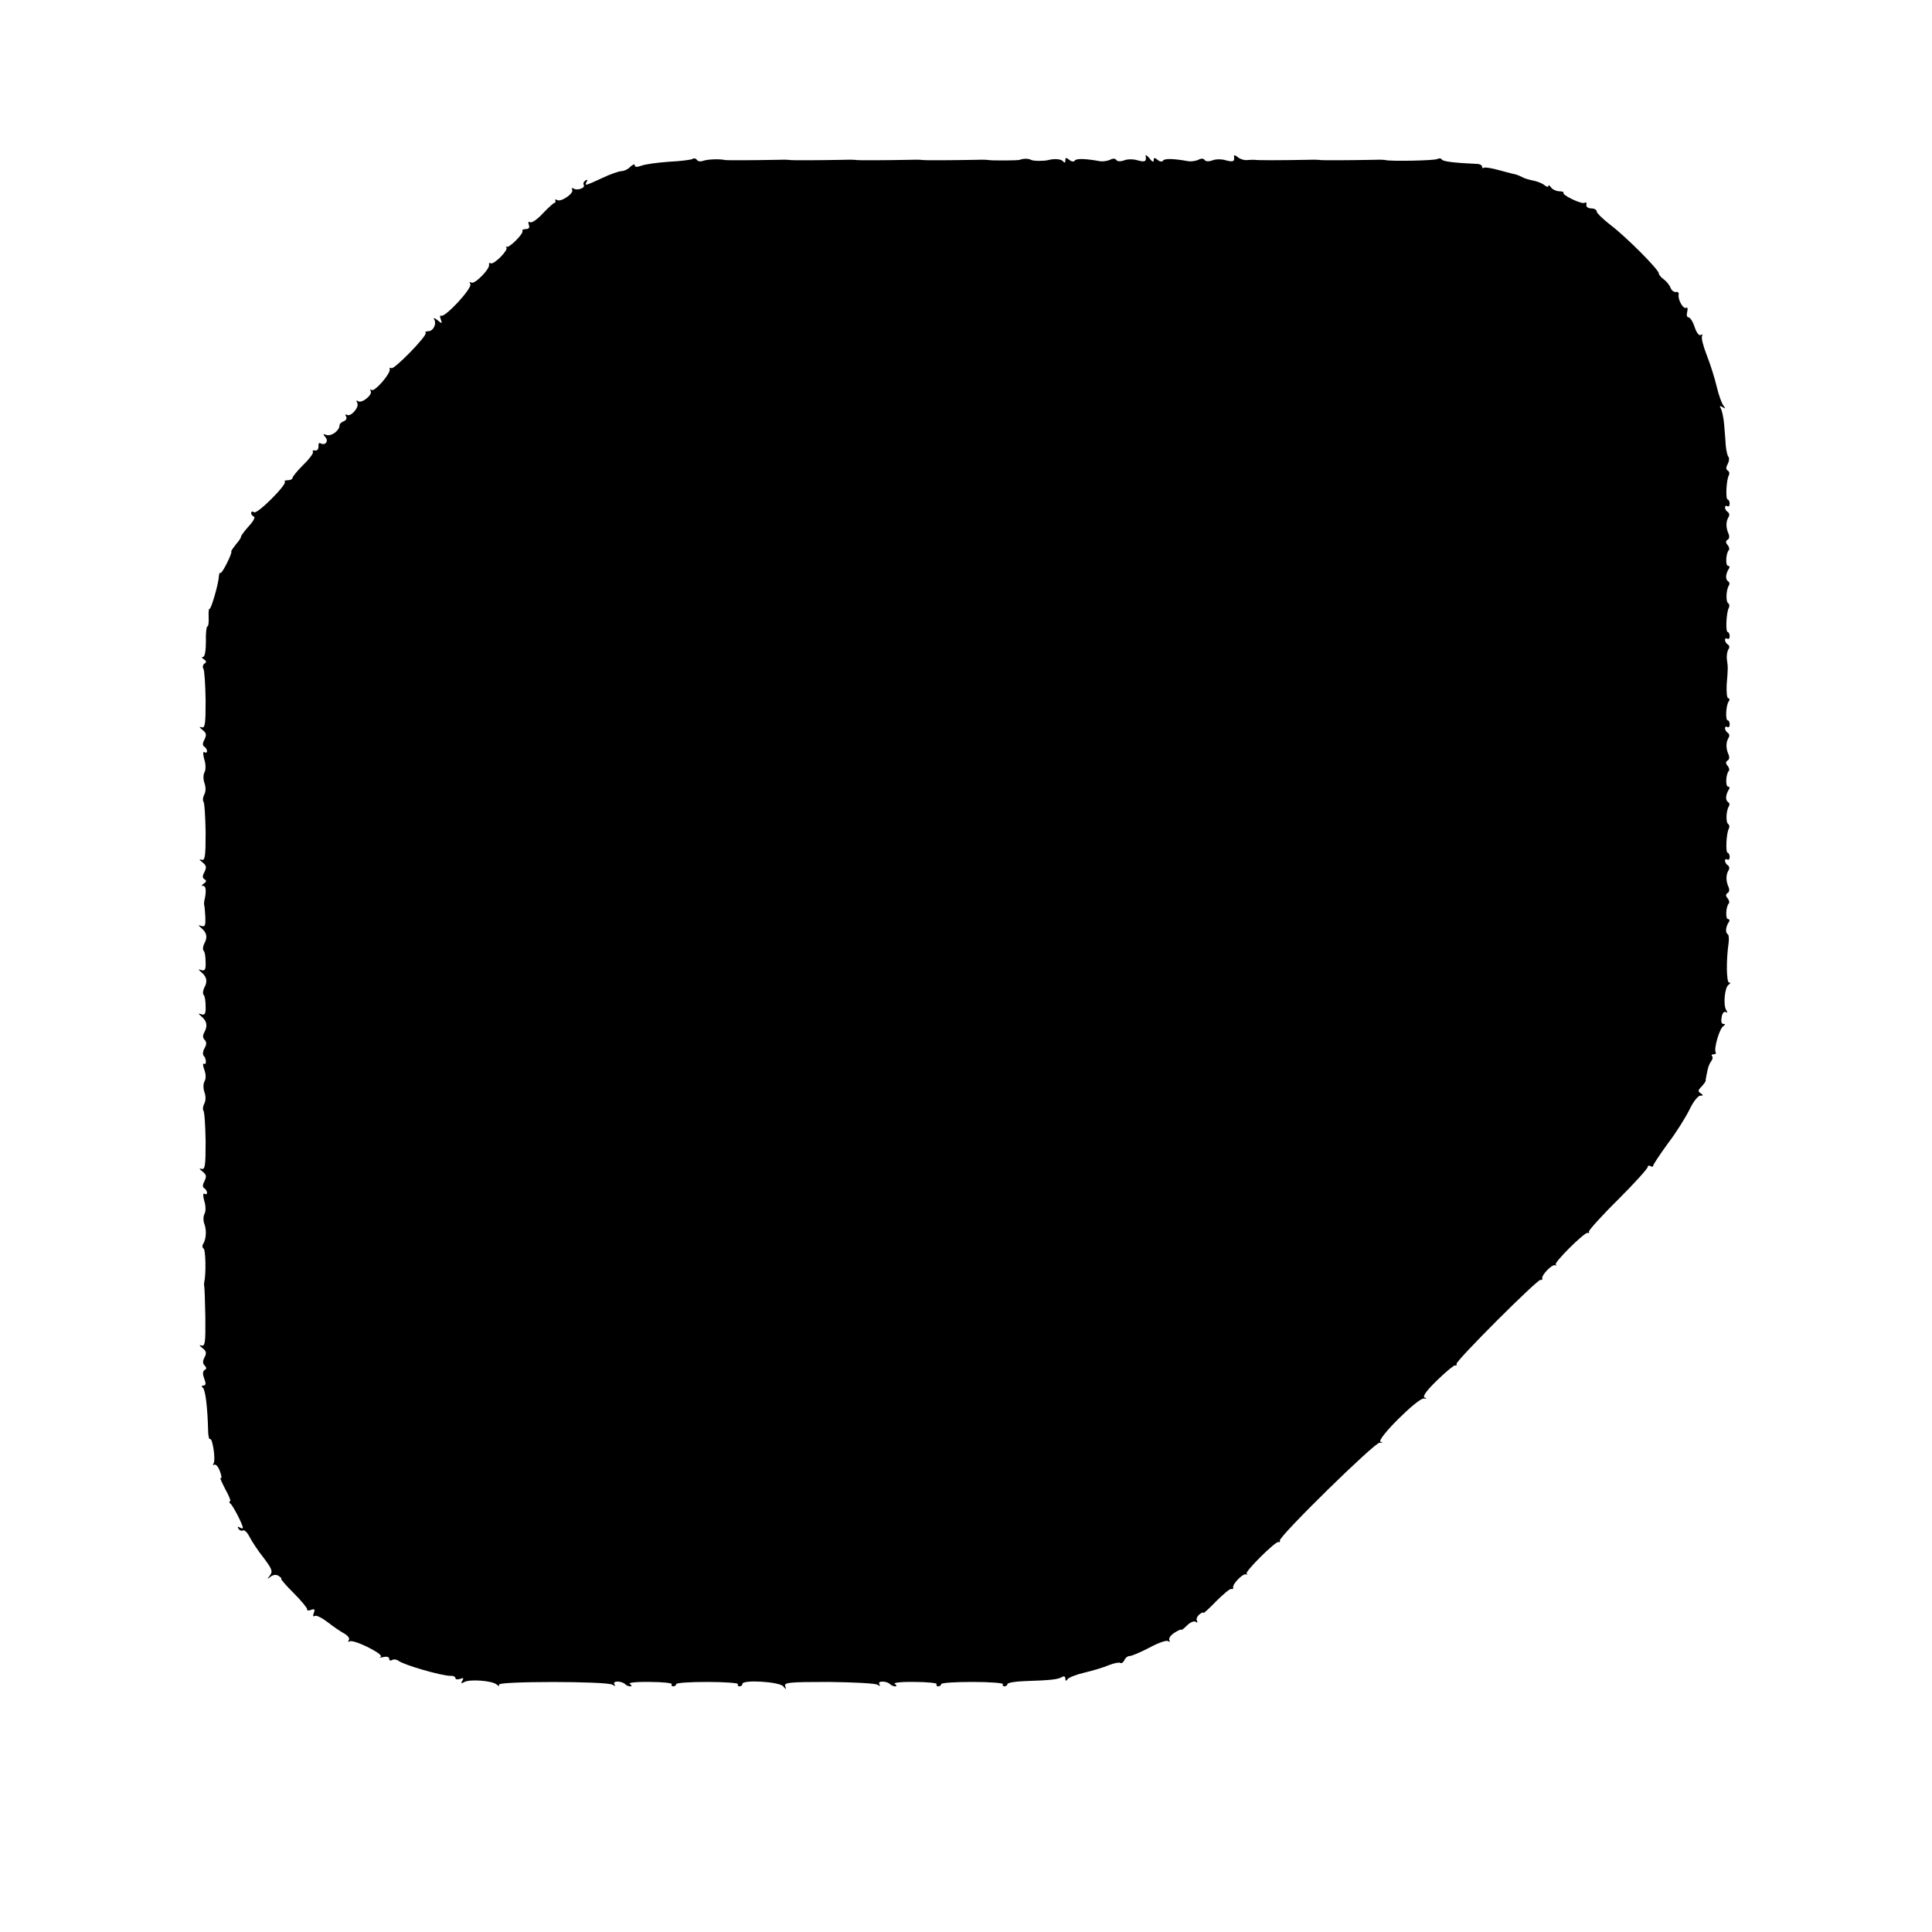
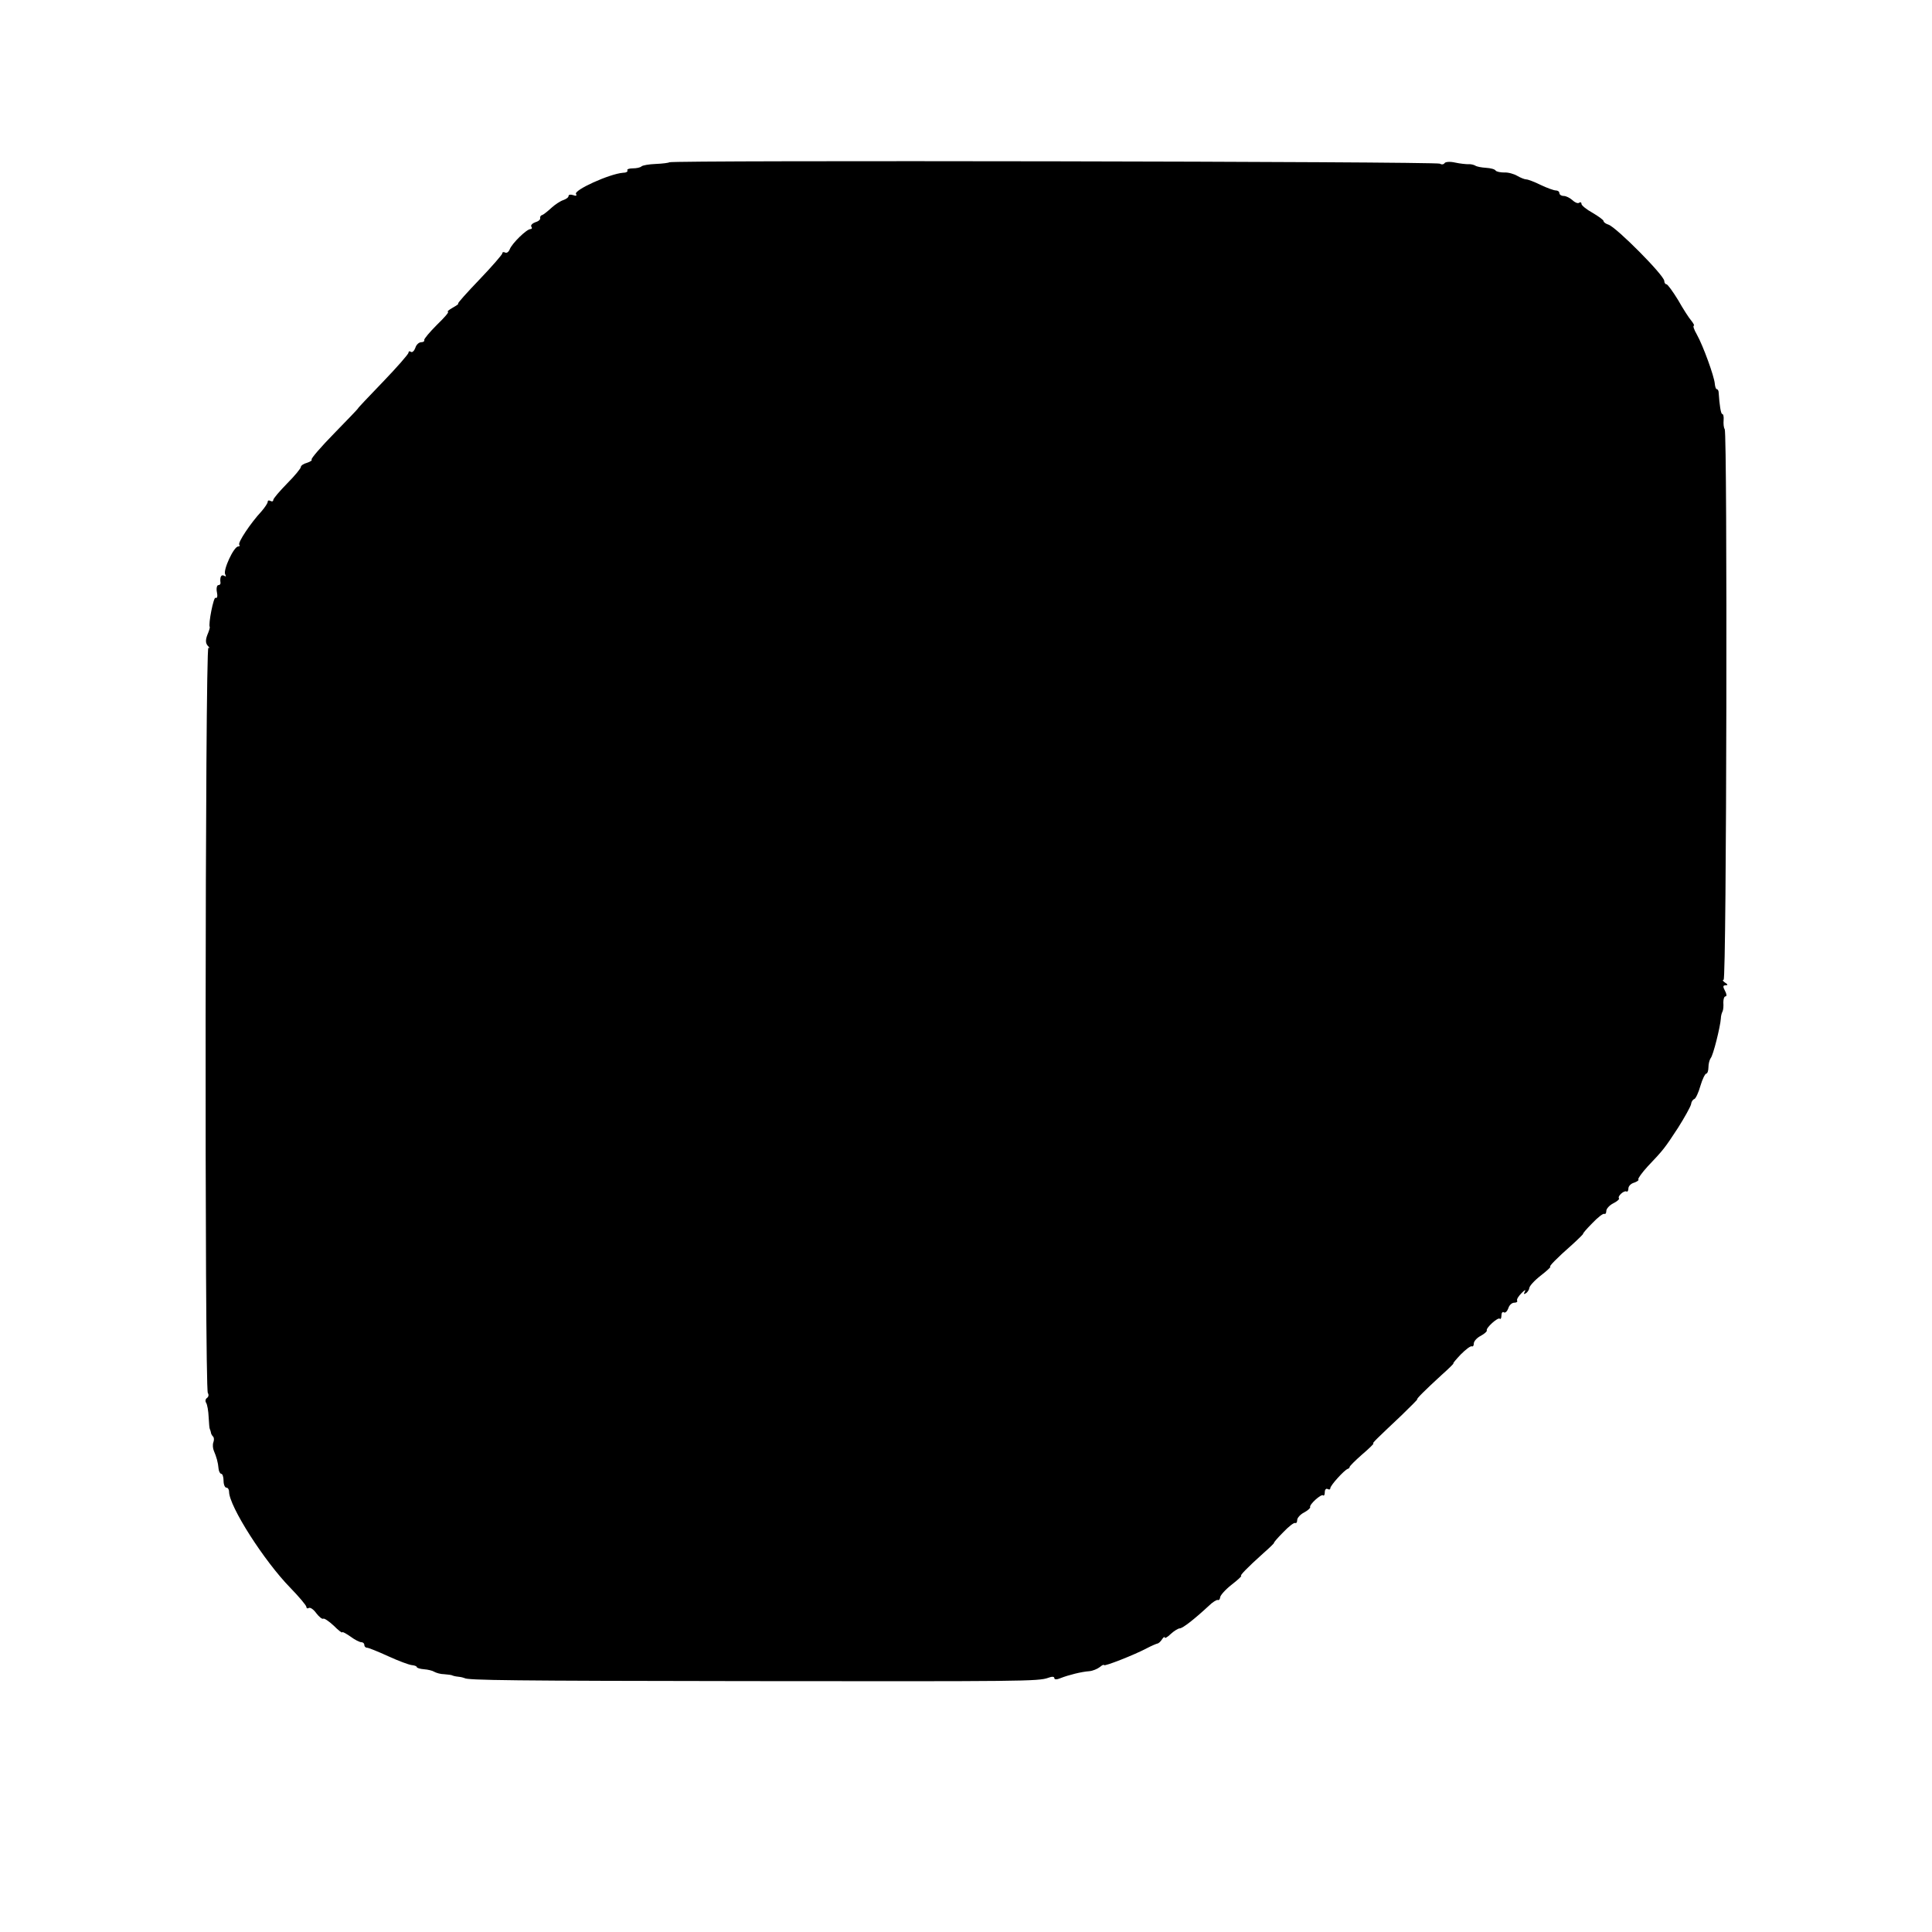
<svg xmlns="http://www.w3.org/2000/svg" version="1.0" width="700pt" height="700pt" viewBox="0 0 700 700" preserveAspectRatio="xMidYMid meet">
  <g transform="translate(0,700) scale(0.1,-0.1)" fill="#000000" stroke="none">
-     <path d="M4151 6435 c3 -21 -2 -23 -29 -16 -15 5 -37 5 -49 0 -13 -5 -25 -4 -28 1 -4 6 -13 7 -23 1 -9 -4 -26 -7 -37 -5 -56 10 -86 10 -91 2 -3 -5 -12 -4 -20 3 -11 9 -14 8 -14 -2 0 -9 -3 -10 -8 -4 -6 9 -32 11 -54 5 -17 -4 -54 -4 -63 1 -9 5 -27 5 -40 0 -6 -3 -102 -3 -112 -1 -5 1 -24 2 -43 1 -105 -2 -186 -2 -195 -1 -5 1 -26 2 -45 1 -105 -2 -186 -2 -195 -1 -5 1 -26 2 -45 1 -105 -2 -186 -2 -195 -1 -5 1 -26 2 -45 1 -103 -2 -186 -2 -192 -1 -21 5 -66 3 -81 -3 -9 -3 -19 -2 -22 4 -4 5 -11 7 -16 3 -5 -3 -43 -8 -85 -10 -41 -3 -86 -9 -99 -14 -17 -6 -25 -6 -25 1 0 6 -7 3 -16 -5 -8 -9 -23 -16 -32 -16 -9 0 -41 -11 -70 -25 -61 -28 -66 -30 -56 -13 4 7 3 8 -5 4 -6 -4 -9 -11 -6 -16 7 -11 -24 -22 -37 -13 -6 3 -8 1 -5 -4 8 -13 -40 -46 -54 -38 -5 4 -8 3 -7 -2 2 -4 0 -8 -3 -8 -3 0 -22 -17 -42 -38 -20 -22 -41 -36 -46 -32 -7 3 -8 0 -5 -9 4 -11 0 -16 -11 -16 -9 0 -14 -3 -12 -7 5 -9 -49 -63 -57 -57 -3 2 -4 1 -1 -3 7 -10 -46 -63 -57 -57 -5 3 -7 1 -6 -4 5 -15 -52 -73 -64 -66 -7 4 -8 3 -4 -5 9 -14 -92 -123 -106 -115 -4 3 -5 -3 -1 -13 6 -16 5 -17 -12 -3 -10 8 -16 10 -12 3 10 -16 -3 -43 -21 -43 -8 0 -13 -3 -10 -6 9 -8 -114 -134 -124 -128 -5 3 -7 2 -6 -3 5 -15 -54 -83 -65 -76 -6 3 -7 2 -4 -4 8 -13 -31 -45 -45 -37 -7 5 -8 3 -4 -5 10 -15 -23 -53 -37 -44 -6 3 -7 1 -3 -6 4 -6 0 -14 -8 -17 -9 -3 -16 -10 -16 -16 0 -18 -30 -40 -47 -34 -13 5 -14 4 -4 -8 13 -15 -1 -32 -18 -22 -5 3 -8 -2 -7 -12 0 -9 -5 -16 -12 -14 -8 1 -11 -1 -8 -6 2 -4 -13 -25 -35 -46 -21 -21 -39 -43 -39 -47 0 -5 -8 -9 -17 -9 -9 0 -14 -2 -11 -5 9 -10 -99 -118 -111 -111 -6 4 -11 3 -11 -3 0 -5 5 -11 10 -13 6 -2 -3 -18 -20 -36 -16 -18 -28 -35 -27 -37 1 -2 -7 -15 -18 -27 -10 -13 -18 -24 -17 -26 5 -5 -34 -82 -39 -78 -3 3 -5 -3 -6 -12 -1 -27 -29 -123 -34 -118 -2 3 -4 -11 -3 -30 1 -19 -1 -34 -5 -34 -3 0 -6 -25 -5 -55 0 -32 -4 -55 -10 -55 -6 0 -5 -4 3 -9 9 -6 10 -11 2 -15 -6 -4 -8 -13 -4 -19 4 -7 7 -58 8 -115 0 -87 -2 -101 -15 -97 -10 3 -8 0 3 -9 15 -12 16 -18 8 -35 -7 -13 -8 -22 -1 -26 5 -3 10 -11 10 -16 0 -6 -4 -8 -9 -4 -6 3 -6 -7 -1 -26 6 -18 6 -38 1 -47 -5 -9 -5 -26 0 -40 5 -14 5 -30 -1 -41 -5 -10 -6 -21 -3 -25 4 -4 7 -54 8 -112 0 -88 -2 -103 -15 -99 -10 3 -8 0 3 -9 15 -12 16 -18 8 -35 -8 -14 -8 -22 0 -27 8 -4 7 -9 -2 -15 -9 -6 -10 -9 -2 -9 10 0 11 -22 3 -55 -1 -5 -1 -12 0 -15 1 -3 3 -22 4 -43 1 -30 -1 -36 -14 -32 -13 4 -13 4 0 -8 19 -16 23 -33 10 -56 -5 -10 -6 -22 -2 -26 4 -3 7 -22 7 -41 1 -27 -3 -33 -15 -29 -13 4 -13 4 0 -8 19 -16 23 -33 10 -56 -5 -10 -6 -22 -2 -26 4 -3 7 -22 7 -41 1 -27 -3 -33 -15 -29 -13 4 -13 4 0 -8 19 -16 23 -33 11 -56 -7 -12 -7 -21 0 -28 8 -8 8 -17 0 -31 -6 -10 -7 -22 -4 -26 11 -10 12 -37 2 -30 -5 3 -4 -7 1 -21 6 -16 7 -33 1 -43 -5 -9 -5 -26 0 -40 5 -14 5 -30 -1 -41 -5 -10 -6 -21 -3 -25 4 -4 7 -54 8 -112 0 -88 -2 -103 -15 -99 -10 3 -8 0 3 -9 15 -12 16 -18 8 -35 -7 -13 -8 -22 -1 -26 5 -3 10 -11 10 -16 0 -6 -4 -8 -9 -4 -6 3 -6 -7 -1 -26 6 -18 6 -38 1 -47 -5 -9 -5 -26 0 -38 8 -23 6 -55 -6 -73 -3 -5 -2 -12 3 -15 7 -4 9 -93 2 -121 -1 -5 -1 -12 0 -15 1 -3 3 -53 4 -113 1 -91 -1 -106 -14 -102 -10 3 -8 0 3 -9 15 -11 16 -19 8 -34 -7 -13 -7 -22 0 -29 8 -8 8 -13 0 -17 -7 -5 -7 -15 -1 -31 7 -18 6 -25 -3 -25 -7 0 -8 -3 -2 -8 9 -7 17 -71 19 -154 0 -20 4 -35 7 -32 9 5 21 -75 13 -88 -4 -6 -3 -8 2 -5 6 3 15 -7 21 -24 6 -16 7 -27 3 -24 -5 3 3 -15 16 -40 14 -25 22 -45 17 -45 -4 0 -3 -4 2 -8 9 -7 45 -76 45 -88 0 -3 -5 -2 -12 2 -7 4 -8 3 -4 -5 4 -6 11 -9 16 -6 5 3 16 -7 24 -23 8 -16 31 -51 51 -76 31 -41 34 -50 23 -64 -11 -15 -11 -15 2 -5 10 8 21 9 30 3 8 -6 12 -10 9 -10 -4 0 16 -23 45 -52 28 -28 50 -55 49 -59 -2 -5 5 -5 14 -2 13 5 15 2 10 -11 -4 -10 -3 -15 3 -11 6 4 27 -7 48 -23 20 -16 47 -34 60 -41 12 -7 20 -17 16 -23 -4 -6 -3 -8 3 -5 6 4 36 -6 68 -22 35 -18 52 -31 43 -35 -7 -3 -3 -3 10 0 13 3 22 1 22 -6 0 -6 5 -8 10 -5 6 4 16 3 23 -2 21 -16 157 -55 190 -55 9 1 17 -3 17 -8 0 -5 7 -6 17 -3 12 5 14 3 8 -7 -6 -9 -4 -11 6 -5 18 12 101 6 118 -8 8 -7 12 -7 9 -1 -8 13 390 13 411 0 10 -6 12 -6 7 2 -8 13 28 12 40 -1 4 -4 12 -7 18 -7 6 0 5 4 -2 9 -8 4 23 8 72 7 46 0 82 -4 80 -8 -3 -4 0 -8 5 -8 6 0 11 4 11 8 0 5 51 8 114 8 63 0 113 -4 110 -8 -3 -4 0 -8 5 -8 6 0 11 4 11 9 0 16 134 8 148 -9 11 -13 11 -13 7 1 -5 13 14 15 157 15 90 -1 169 -5 177 -10 10 -6 12 -6 7 2 -8 13 28 12 40 -1 4 -4 12 -7 18 -7 6 0 5 4 -2 9 -8 4 23 8 72 7 46 0 82 -4 80 -8 -3 -4 0 -8 5 -8 6 0 11 4 11 8 0 5 51 8 114 8 63 0 113 -4 110 -8 -3 -4 0 -8 5 -8 6 0 11 4 11 8 0 5 28 10 63 11 93 3 121 6 135 15 7 4 12 2 12 -6 0 -9 3 -10 8 -2 4 6 32 17 62 24 30 7 70 19 88 27 18 7 37 11 41 8 5 -3 11 2 15 10 3 8 12 15 19 15 8 0 40 14 71 30 31 17 62 28 68 24 6 -4 8 -3 5 3 -4 6 4 18 18 27 14 9 25 14 25 11 0 -3 9 4 20 15 12 12 26 18 32 14 6 -4 8 -3 5 3 -4 6 0 16 8 23 8 7 15 10 15 6 0 -3 21 16 46 42 26 26 50 46 55 45 5 -2 8 0 7 5 -4 11 34 51 46 48 6 -2 7 -1 3 2 -10 5 104 118 115 115 5 -2 7 1 5 5 -4 15 345 357 362 355 11 -2 12 0 3 3 -17 8 136 160 157 157 11 -2 12 -1 3 3 -9 4 5 24 45 63 32 31 61 55 65 54 5 -2 7 1 5 5 -3 11 294 308 305 305 4 -2 7 0 6 5 -4 11 34 51 46 48 6 -2 7 -1 3 2 -10 5 104 118 115 115 5 -2 7 1 5 5 -1 4 46 57 106 116 59 59 107 112 107 118 0 5 5 6 10 3 6 -3 10 -3 10 2 0 4 24 40 53 80 30 39 64 94 78 122 13 28 31 51 39 51 12 0 12 2 2 9 -11 6 -10 11 3 24 8 9 16 19 15 22 0 3 0 6 1 8 0 1 2 13 5 26 2 14 9 30 14 36 5 7 7 15 3 18 -3 4 -1 7 6 7 7 0 10 4 7 8 -7 12 14 86 28 94 8 6 8 8 0 8 -7 0 -9 10 -6 25 2 14 9 22 15 18 6 -4 7 -1 1 8 -11 19 -5 82 9 91 7 5 8 8 2 8 -10 0 -11 81 -2 143 2 15 1 30 -3 32 -9 6 -8 25 3 43 5 6 4 12 -2 12 -10 0 -8 46 3 57 3 3 1 12 -5 19 -7 8 -7 14 1 19 6 3 7 13 2 23 -9 21 -9 43 1 59 4 6 3 14 -3 18 -5 3 -10 11 -10 16 0 6 4 8 8 5 5 -3 9 1 9 9 0 8 -4 15 -7 15 -9 0 -5 73 4 88 3 6 2 13 -2 16 -10 6 -8 48 2 65 4 5 2 12 -3 15 -10 7 -9 25 2 44 5 6 4 12 -2 12 -10 0 -8 46 3 57 3 3 1 12 -5 19 -7 8 -7 14 1 19 6 3 7 13 2 23 -9 21 -9 43 1 59 4 6 3 14 -3 18 -5 3 -10 11 -10 16 0 6 4 8 8 5 5 -3 9 1 9 9 0 8 -3 15 -7 15 -9 0 -7 52 3 68 5 6 4 12 -1 12 -5 0 -7 21 -6 48 5 61 5 63 1 92 -2 14 1 30 5 37 5 6 5 14 -2 18 -5 3 -10 11 -10 16 0 6 4 8 8 5 5 -3 9 1 9 9 0 8 -4 15 -7 15 -9 0 -5 73 4 88 3 6 2 13 -2 16 -10 6 -8 48 2 65 4 5 2 12 -3 15 -10 7 -9 25 2 44 5 6 4 12 -2 12 -10 0 -8 46 3 57 3 3 1 12 -5 19 -7 8 -7 14 1 19 6 3 7 13 2 23 -9 21 -9 43 1 59 4 6 3 14 -3 18 -5 3 -10 11 -10 16 0 6 4 8 8 5 5 -3 9 1 9 9 0 8 -4 15 -7 15 -9 0 -5 73 4 88 3 6 2 13 -4 17 -7 4 -7 12 0 24 5 10 6 21 3 25 -4 4 -8 21 -10 39 -1 18 -4 53 -6 78 -2 25 -8 52 -12 59 -6 9 -4 11 6 5 11 -7 12 -6 3 6 -6 8 -17 38 -24 68 -7 30 -23 81 -36 114 -13 33 -21 64 -17 70 3 5 1 7 -5 3 -6 -3 -15 8 -22 29 -6 19 -16 35 -22 35 -6 0 -8 9 -5 20 3 11 1 18 -3 15 -11 -7 -31 29 -28 47 2 7 -3 12 -10 10 -7 -1 -16 6 -19 15 -4 10 -15 24 -25 31 -10 7 -18 17 -18 22 0 13 -118 132 -175 175 -27 21 -50 43 -50 49 0 6 -9 11 -20 11 -11 0 -19 6 -17 13 1 8 -2 11 -7 7 -10 -6 -84 29 -76 37 2 2 -5 5 -17 5 -12 1 -25 8 -29 15 -5 7 -9 9 -9 4 0 -5 -6 -3 -14 3 -8 7 -27 14 -42 17 -15 3 -32 8 -38 12 -6 3 -15 7 -21 9 -5 1 -33 8 -62 16 -28 8 -54 12 -57 9 -3 -3 -6 -1 -6 4 0 5 -8 10 -17 10 -86 4 -125 9 -129 16 -3 5 -10 5 -16 2 -9 -6 -171 -9 -188 -4 -3 1 -21 2 -40 1 -105 -2 -186 -2 -195 -1 -5 1 -26 2 -45 1 -108 -2 -186 -2 -195 0 -5 0 -18 0 -28 -1 -10 -1 -25 4 -33 11 -8 7 -14 8 -13 3 3 -19 -2 -22 -29 -15 -15 5 -37 5 -49 0 -13 -5 -25 -4 -28 1 -4 6 -13 7 -23 1 -9 -4 -26 -7 -37 -5 -56 10 -86 10 -91 2 -3 -5 -12 -4 -20 3 -11 9 -14 8 -14 -2 0 -8 -6 -5 -15 7 -8 10 -15 15 -14 9z" />
+     <path d="M2425 6412 c-2 -2 -24 -5 -49 -6 -25 -1 -48 -5 -52 -9 -4 -4 -18 -7 -31 -7 -13 0 -22 -3 -20 -7 3 -5 -5 -9 -16 -9 -49 -4 -179 -63 -170 -77 4 -6 0 -8 -10 -4 -10 3 -17 2 -17 -3 0 -5 -8 -11 -19 -15 -10 -3 -30 -16 -43 -28 -13 -12 -28 -24 -33 -26 -6 -1 -9 -7 -8 -11 2 -5 -6 -12 -17 -15 -11 -4 -18 -11 -15 -16 4 -5 2 -9 -3 -9 -14 0 -67 -52 -75 -73 -4 -10 -11 -15 -17 -12 -5 3 -10 2 -10 -3 0 -4 -37 -47 -83 -95 -46 -48 -81 -87 -77 -87 3 -1 -6 -7 -20 -15 -14 -8 -21 -14 -17 -15 5 0 -13 -21 -40 -47 -26 -26 -47 -51 -46 -55 2 -4 -3 -8 -11 -8 -8 0 -18 -9 -21 -20 -4 -11 -11 -18 -16 -15 -5 4 -9 2 -9 -3 0 -5 -42 -53 -93 -106 -51 -53 -92 -96 -90 -96 1 0 -37 -40 -86 -90 -48 -49 -85 -92 -82 -95 3 -3 -5 -8 -17 -12 -12 -3 -22 -10 -22 -15 0 -5 -22 -32 -50 -60 -27 -28 -50 -54 -50 -60 0 -5 -5 -6 -10 -3 -6 3 -10 2 -10 -3 0 -5 -10 -20 -22 -34 -40 -43 -88 -115 -81 -122 3 -3 1 -6 -4 -6 -16 0 -56 -87 -47 -101 4 -8 3 -9 -4 -5 -11 6 -16 -6 -13 -26 0 -5 -3 -8 -8 -8 -5 0 -8 -12 -5 -26 3 -14 1 -23 -5 -20 -7 5 -27 -96 -21 -106 1 -2 -3 -15 -9 -29 -7 -19 -6 -30 2 -39 7 -7 7 -10 2 -7 -12 6 -14 -2681 -2 -2700 4 -6 3 -14 -3 -18 -6 -4 -7 -12 -3 -18 4 -6 8 -29 9 -52 1 -22 3 -41 4 -42 1 -2 3 -7 4 -12 0 -5 4 -12 8 -16 4 -4 4 -13 1 -21 -3 -8 -2 -22 2 -31 9 -21 15 -41 17 -65 1 -10 6 -18 10 -18 4 0 8 -11 8 -25 0 -14 5 -25 10 -25 6 0 10 -7 10 -15 0 -52 127 -251 222 -348 32 -33 58 -64 58 -69 0 -5 4 -7 9 -4 5 3 17 -5 27 -19 10 -13 21 -22 25 -20 3 3 21 -9 38 -25 17 -17 31 -28 31 -24 0 3 13 -4 29 -15 16 -12 34 -21 40 -21 6 0 11 -4 11 -10 0 -5 4 -10 10 -10 5 0 40 -14 77 -31 37 -17 75 -31 85 -32 10 -1 18 -4 18 -7 0 -3 12 -7 26 -8 14 -1 31 -5 37 -9 7 -4 23 -9 37 -9 14 -1 26 -3 28 -4 1 -1 11 -4 22 -5 11 -1 21 -4 23 -5 9 -8 174 -10 1022 -11 1002 -1 1057 -1 1093 12 13 5 22 5 22 -1 0 -6 9 -6 23 0 28 11 75 23 104 25 12 1 29 8 38 15 8 7 15 10 15 7 0 -6 110 37 155 61 17 9 34 16 38 17 4 0 12 7 17 15 5 8 10 11 10 7 0 -4 10 1 22 13 12 11 27 20 32 20 11 0 53 33 106 82 13 13 28 22 32 21 5 -2 8 3 9 10 0 6 18 27 41 45 22 17 38 32 35 32 -7 0 22 30 81 83 23 20 40 37 38 37 -2 0 12 17 33 38 20 21 39 36 44 34 4 -2 7 3 7 11 0 7 11 20 25 27 13 7 23 16 22 19 -5 9 41 50 47 43 3 -3 6 2 6 12 0 9 5 14 10 11 6 -3 10 -2 10 3 0 10 50 65 63 70 4 1 7 4 7 7 0 3 20 23 45 45 26 22 44 40 41 40 -6 0 11 16 102 102 33 32 59 58 57 58 -5 0 27 32 88 88 26 23 45 42 43 42 -3 0 10 15 27 33 18 18 35 31 40 29 4 -2 7 3 7 11 0 7 11 20 25 27 13 7 23 16 22 19 -5 9 41 50 47 43 3 -3 6 2 6 12 0 9 4 15 9 11 5 -3 12 4 16 15 3 11 13 20 21 20 8 0 13 3 11 7 -3 5 5 17 16 28 11 11 16 14 12 6 -5 -9 -4 -12 3 -7 7 4 12 13 13 19 0 7 18 27 41 45 22 17 38 32 35 32 -7 0 22 30 81 82 23 21 40 38 38 38 -2 0 12 17 33 38 20 21 39 36 44 34 4 -2 7 3 7 11 0 7 11 20 25 27 14 7 23 15 21 18 -7 7 18 30 27 25 4 -2 7 3 7 11 0 8 9 18 21 21 11 4 18 9 15 12 -2 3 13 24 34 47 57 60 61 65 110 140 24 38 45 76 47 85 1 9 6 17 12 19 5 2 15 23 22 48 7 24 17 44 21 44 4 0 8 10 8 23 0 13 4 27 8 33 9 9 35 114 37 144 0 8 3 20 6 25 3 6 4 20 3 33 0 12 3 22 8 22 5 0 4 9 -2 20 -8 15 -8 20 2 20 9 0 9 3 -2 10 -8 5 -10 10 -5 10 11 0 14 1976 4 1995 -4 6 -5 20 -4 33 1 12 -1 22 -5 22 -5 0 -10 32 -13 78 0 6 -3 12 -7 12 -3 0 -6 9 -7 20 -2 26 -42 137 -65 178 -10 17 -15 32 -11 32 3 0 -1 8 -9 18 -8 9 -30 43 -48 75 -19 31 -38 57 -42 57 -4 0 -8 5 -8 12 0 20 -173 194 -202 204 -10 3 -18 9 -18 13 0 4 -18 17 -40 30 -22 12 -40 27 -40 32 0 6 -4 8 -9 4 -5 -3 -16 2 -24 10 -9 8 -23 15 -31 15 -9 0 -16 5 -16 10 0 6 -6 10 -13 10 -7 0 -32 9 -55 20 -22 11 -46 20 -52 20 -6 0 -21 6 -33 13 -12 7 -33 13 -47 12 -14 0 -28 3 -31 7 -3 5 -18 9 -35 10 -16 1 -33 4 -39 8 -5 3 -17 6 -25 5 -8 0 -30 2 -48 6 -17 4 -35 3 -38 -2 -3 -5 -11 -6 -17 -2 -12 8 -2784 13 -2792 5z" />
  </g>
</svg>
